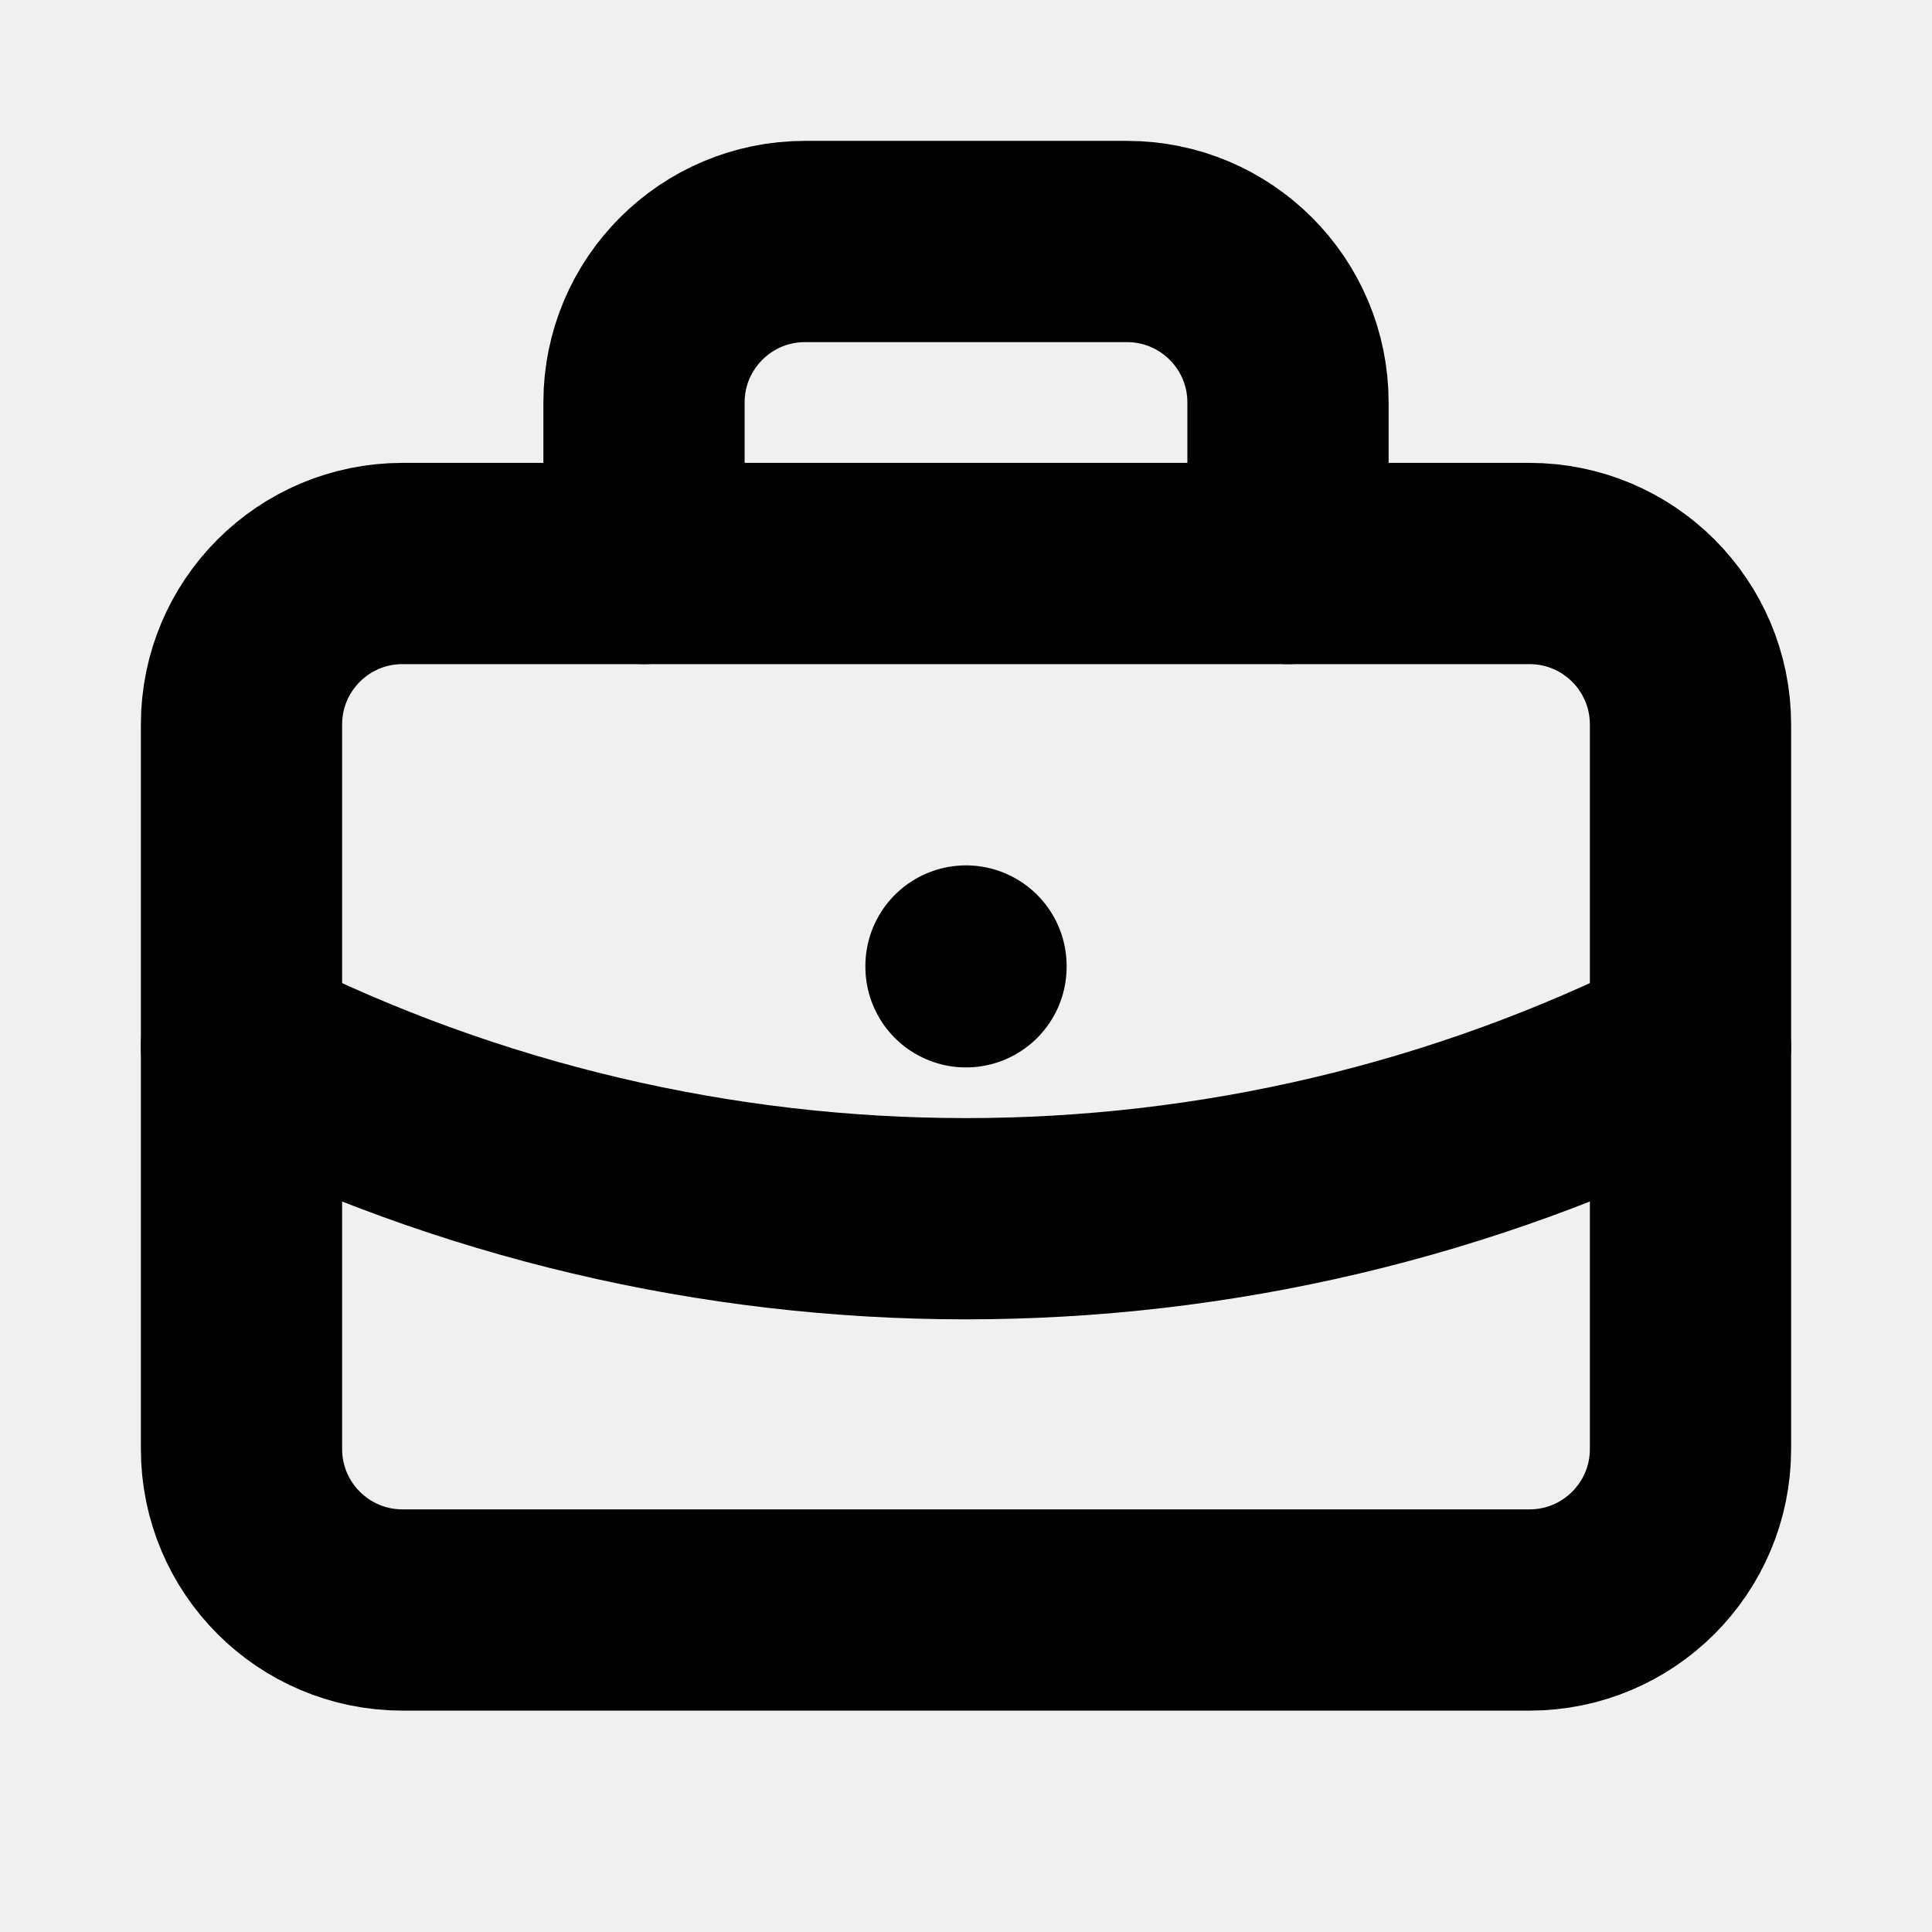
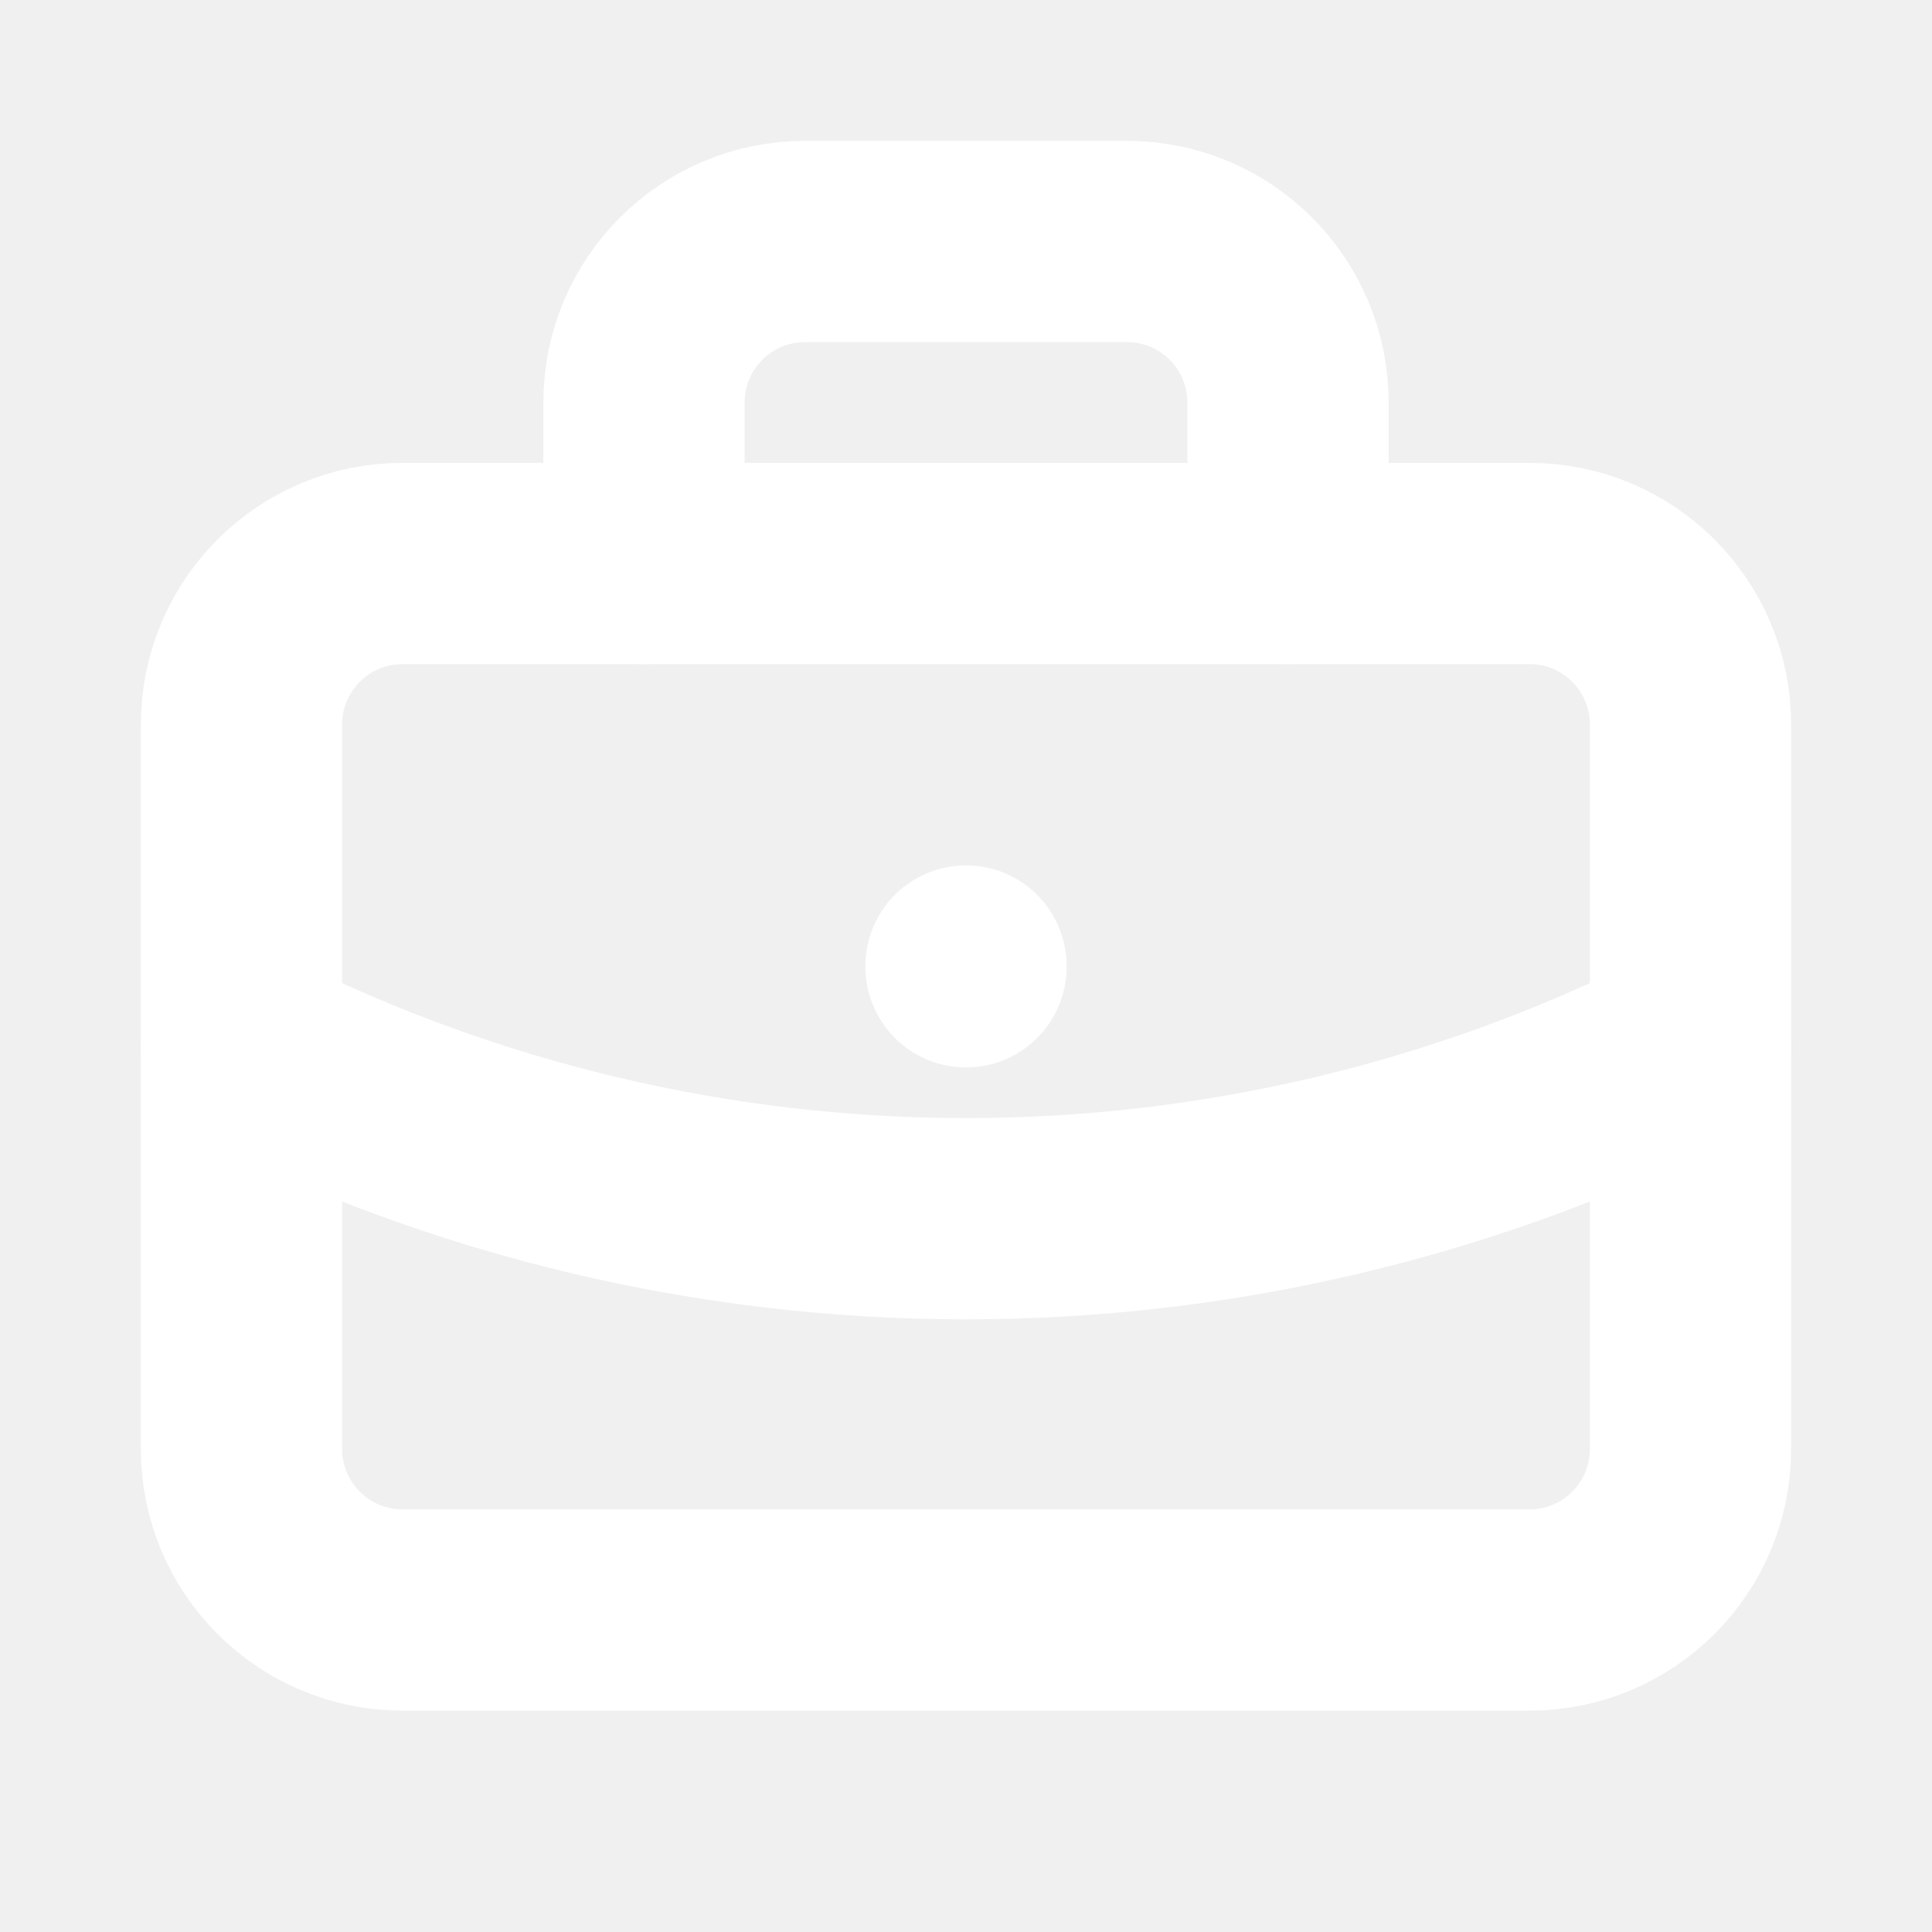
- <svg xmlns="http://www.w3.org/2000/svg" class="icon icon-tabler icon-tabler-briefcase" width="44" height="44" viewBox="0 0 24 24" stroke-width="2.5" stroke="#000000" fill="none" stroke-linecap="round" stroke-linejoin="round">
+ <svg xmlns="http://www.w3.org/2000/svg" class="icon icon-tabler icon-tabler-briefcase" width="44" height="44" viewBox="0 0 24 24" stroke-width="2.5" stroke="#ffffff" fill="none" stroke-linecap="round" stroke-linejoin="round">
  <path stroke="none" d="M0 0h24v24H0z" fill="none" />
  <path d="M3 7m0 2a2 2 0 0 1 2 -2h14a2 2 0 0 1 2 2v9a2 2 0 0 1 -2 2h-14a2 2 0 0 1 -2 -2z" />
  <path d="M8 7v-2a2 2 0 0 1 2 -2h4a2 2 0 0 1 2 2v2" />
  <path d="M12 12l0 .01" />
  <path d="M3 13a20 20 0 0 0 18 0" />
</svg>
